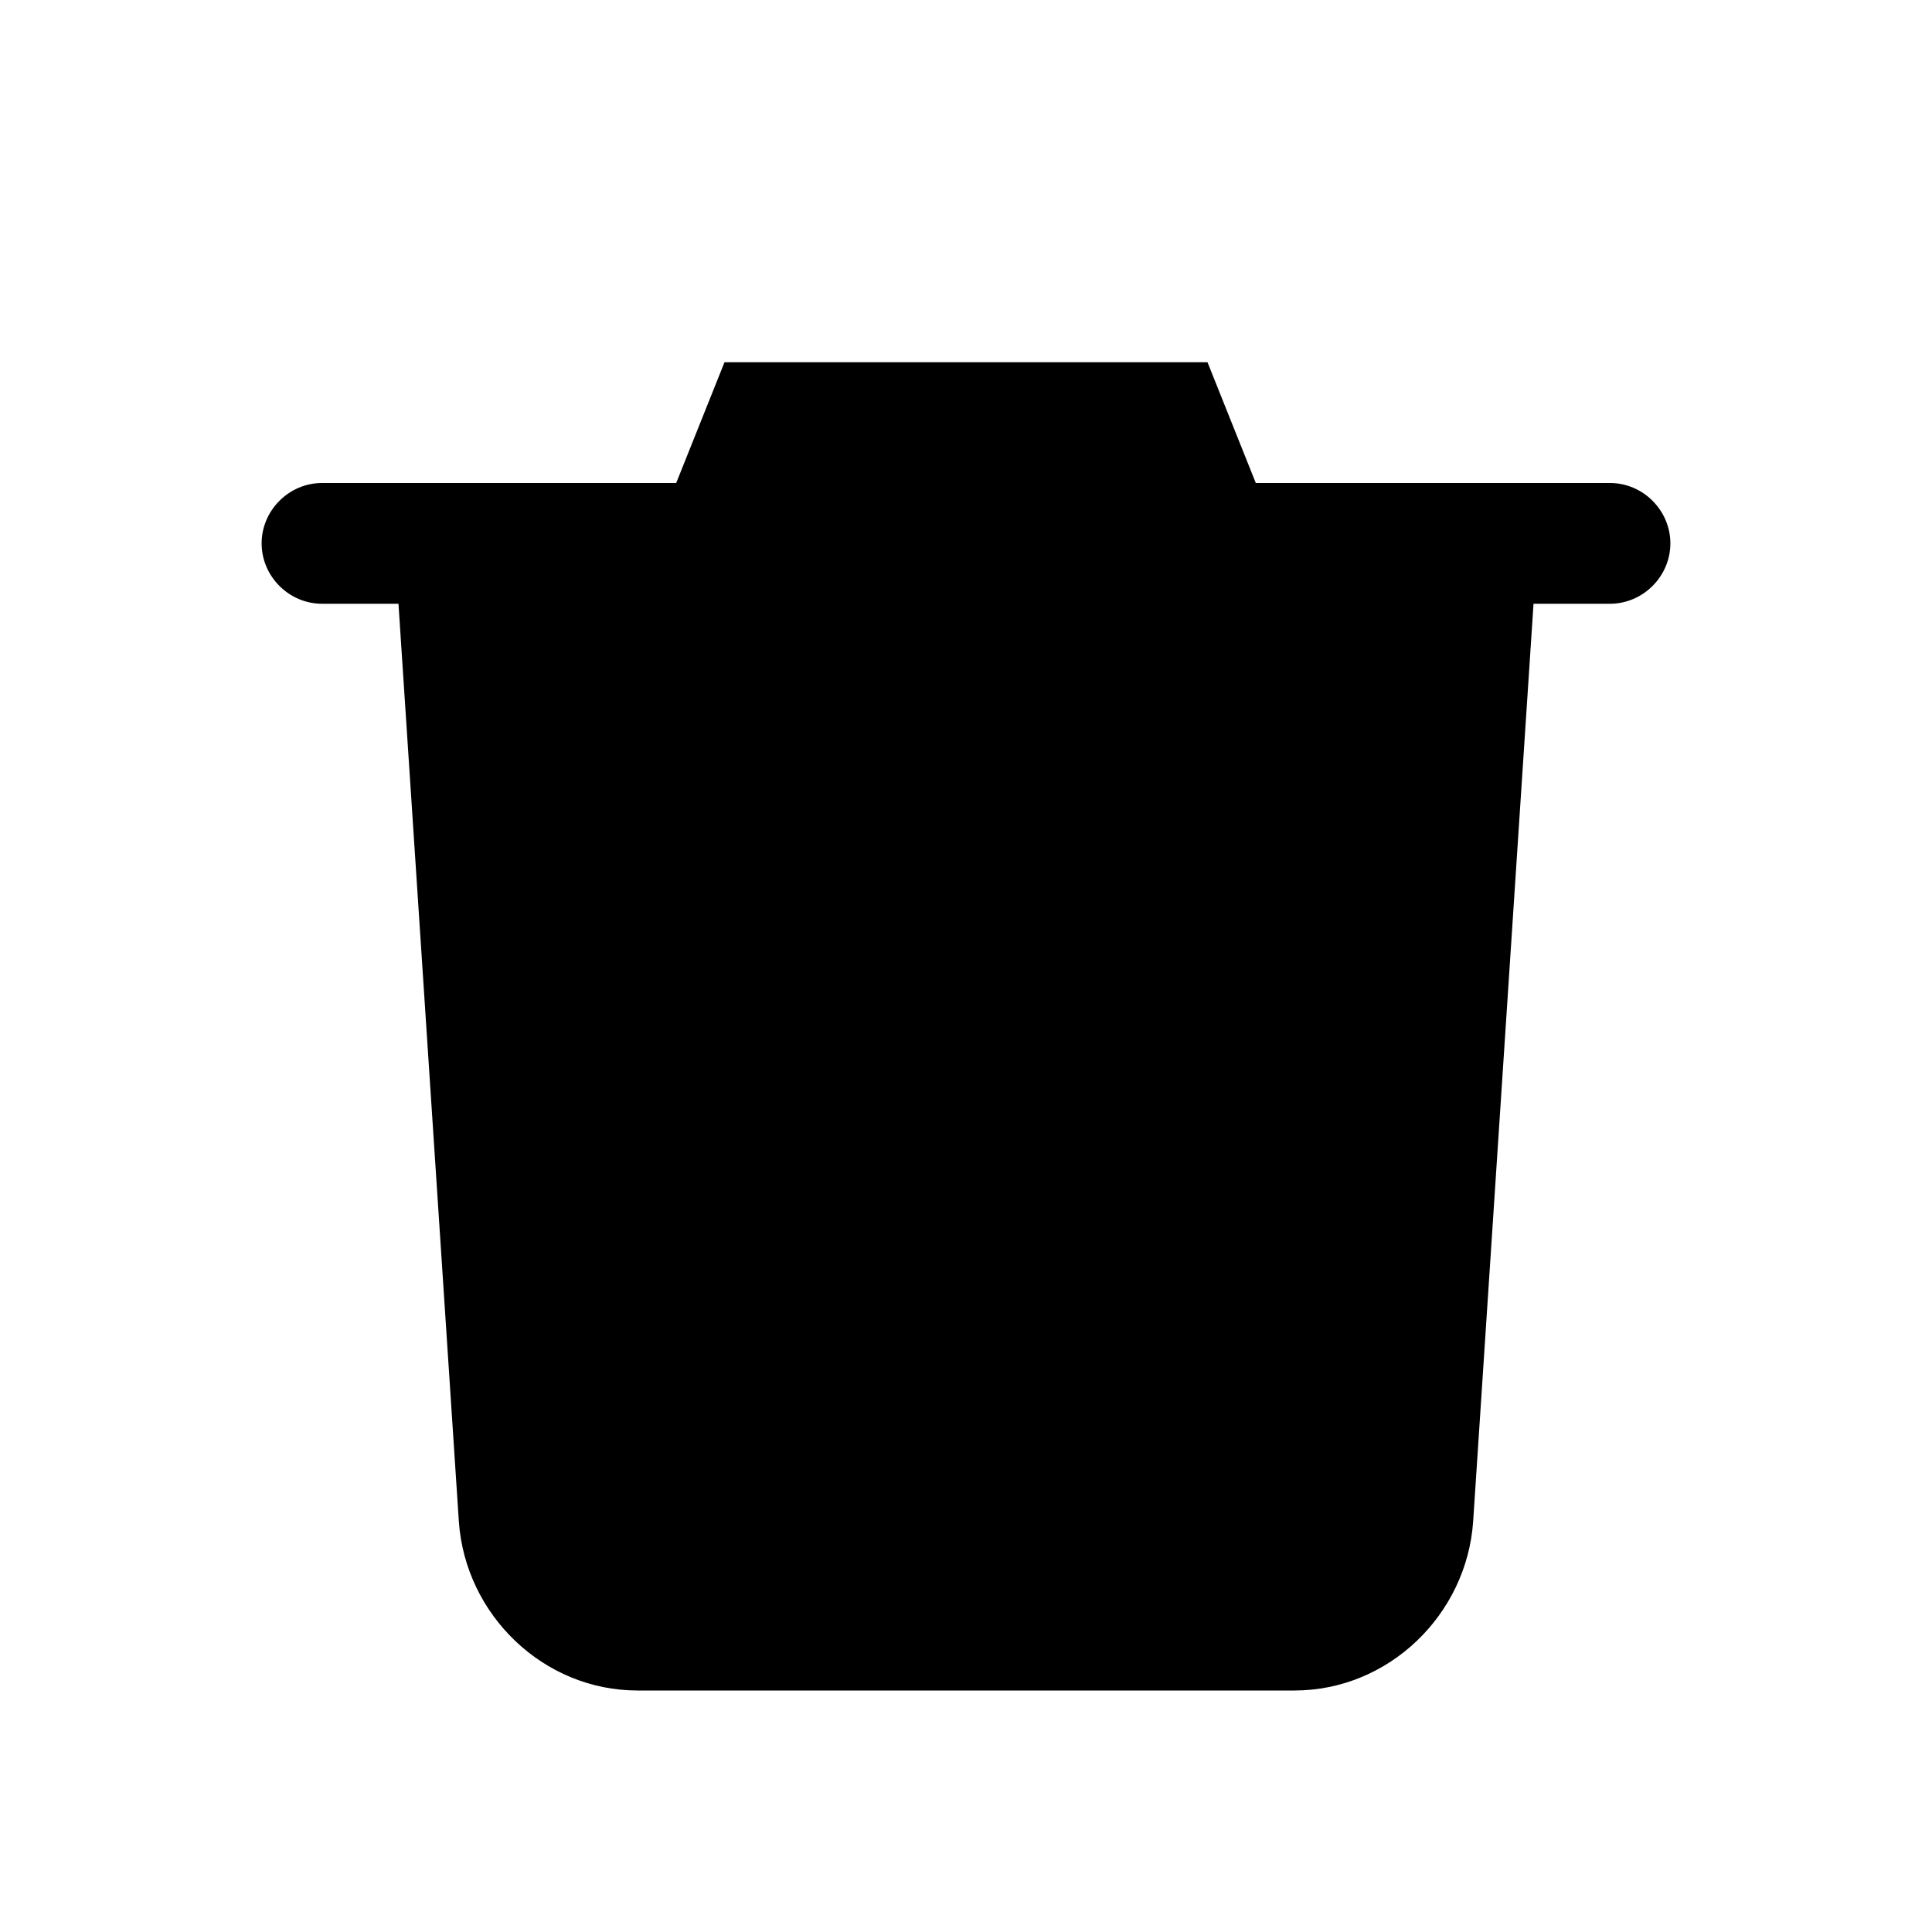
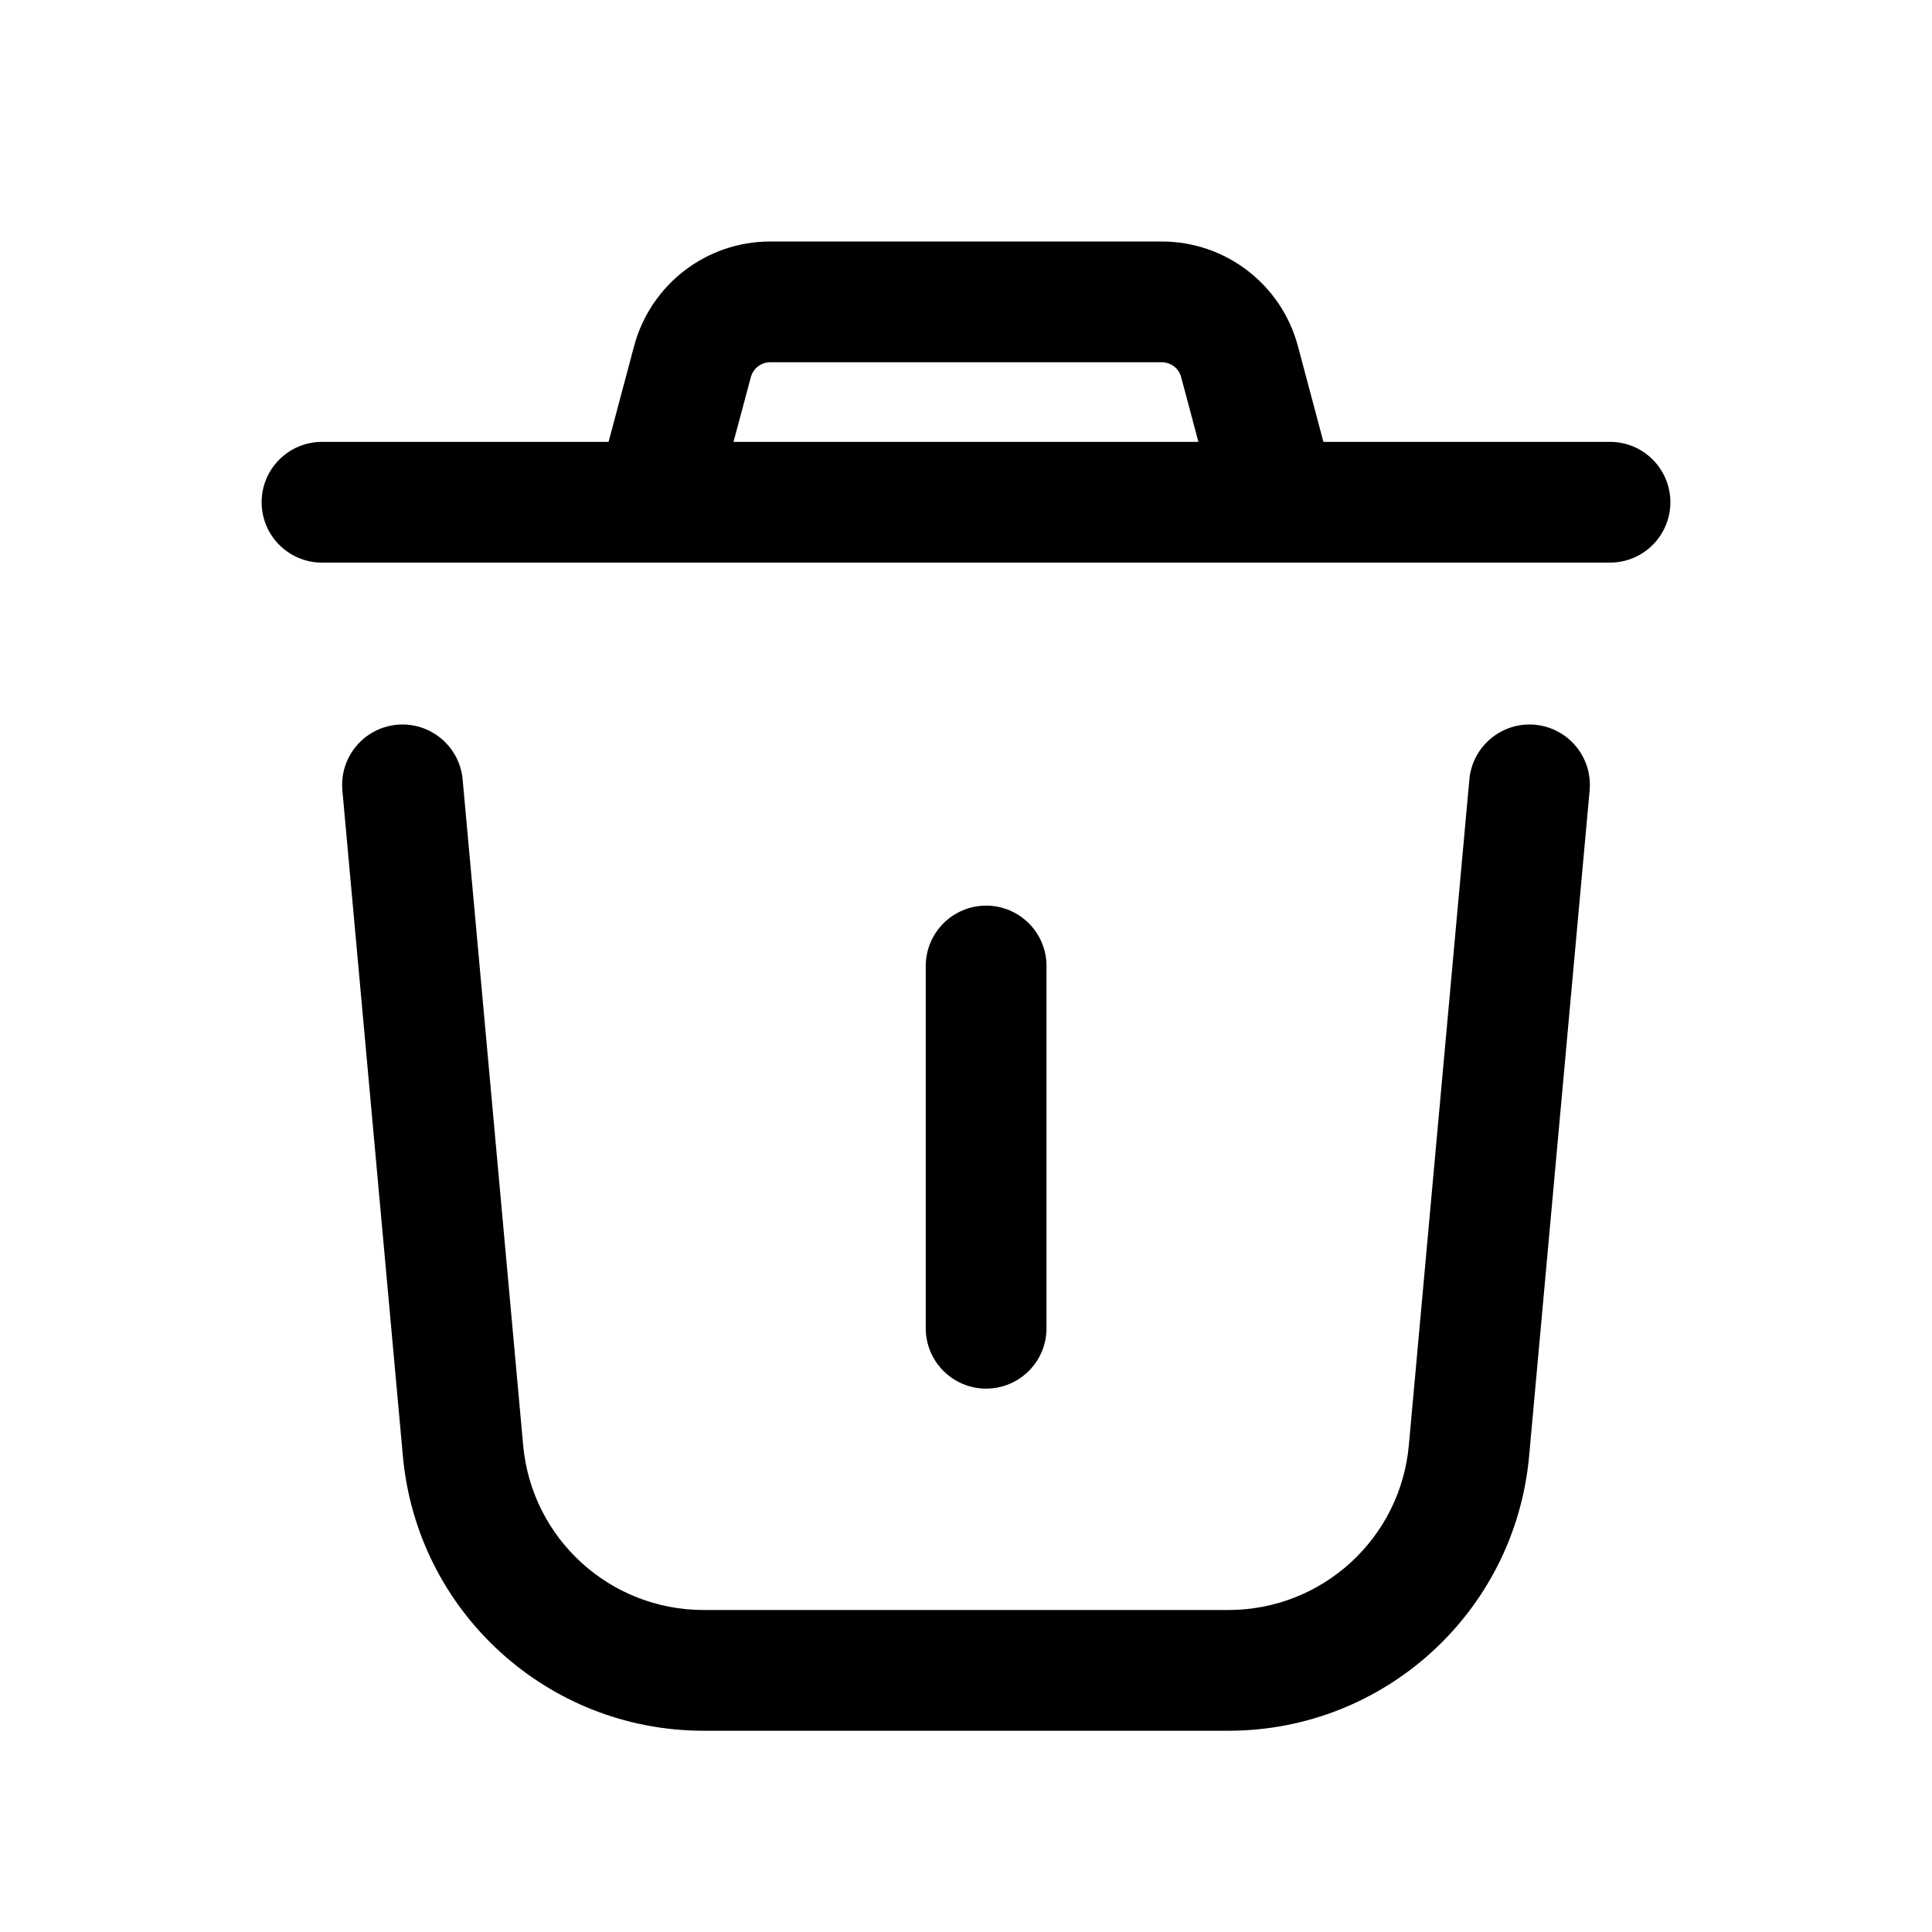
<svg xmlns="http://www.w3.org/2000/svg" width="24" height="24" viewBox="0 0 24 24" fill="none">
-   <path d="M9 4.5H15L15.6 6H20C20.41 6 20.75 6.34 20.75 6.75C20.75 7.16 20.41 7.5 20 7.5H19.05L18.3 18.9C18.22 20.06 17.25 21 16.08 21H7.92C6.75 21 5.78 20.06 5.7 18.9L4.95 7.5H4C3.59 7.5 3.25 7.16 3.25 6.75C3.25 6.34 3.59 6 4 6H8.4L9 4.5Z" fill="currentColor" />
-   <path d="M10 10C10.41 10 10.75 10.34 10.75 10.75V17C10.75 17.41 10.41 17.75 10 17.75C9.59 17.75 9.25 17.41 9.25 17V10.75C9.25 10.34 9.59 10 10 10Z" fill="currentColor" />
-   <path d="M14 10C14.41 10 14.75 10.34 14.75 10.75V17C14.75 17.41 14.41 17.75 14 17.75C13.59 17.75 13.25 17.41 13.25 17V10.75C13.25 10.34 13.59 10 14 10Z" fill="currentColor" />
+   <path fill-rule="evenodd" clip-rule="evenodd" d="M9.568 3C8.775 3 8.082 3.533 7.877 4.299L7.56 5.489H4C3.586 5.489 3.25 5.825 3.25 6.239C3.25 6.653 3.586 6.989 4 6.989H20C20.414 6.989 20.75 6.653 20.75 6.239C20.75 5.825 20.414 5.489 20 5.489H16.44L16.123 4.299C15.918 3.533 15.225 3 14.432 3H9.568ZM14.887 5.489L14.673 4.686C14.644 4.576 14.545 4.5 14.432 4.5H9.568C9.455 4.5 9.356 4.576 9.327 4.686L9.112 5.489H14.887ZM4.932 9.003C5.345 8.966 5.709 9.27 5.747 9.682L6.499 17.954C6.604 19.113 7.576 20 8.74 20H15.26C16.424 20 17.396 19.113 17.501 17.954L18.253 9.682C18.291 9.27 18.655 8.966 19.068 9.003C19.48 9.041 19.784 9.405 19.747 9.818L18.995 18.09C18.819 20.021 17.2 21.5 15.26 21.5H8.74C6.8 21.5 5.181 20.021 5.005 18.09L4.253 9.818C4.216 9.405 4.52 9.041 4.932 9.003ZM13 12C13 11.586 12.664 11.25 12.25 11.25C11.836 11.25 11.5 11.586 11.5 12V16.5C11.5 16.914 11.836 17.25 12.25 17.25C12.664 17.25 13 16.914 13 16.5V12Z" fill="currentColor" />
</svg>
